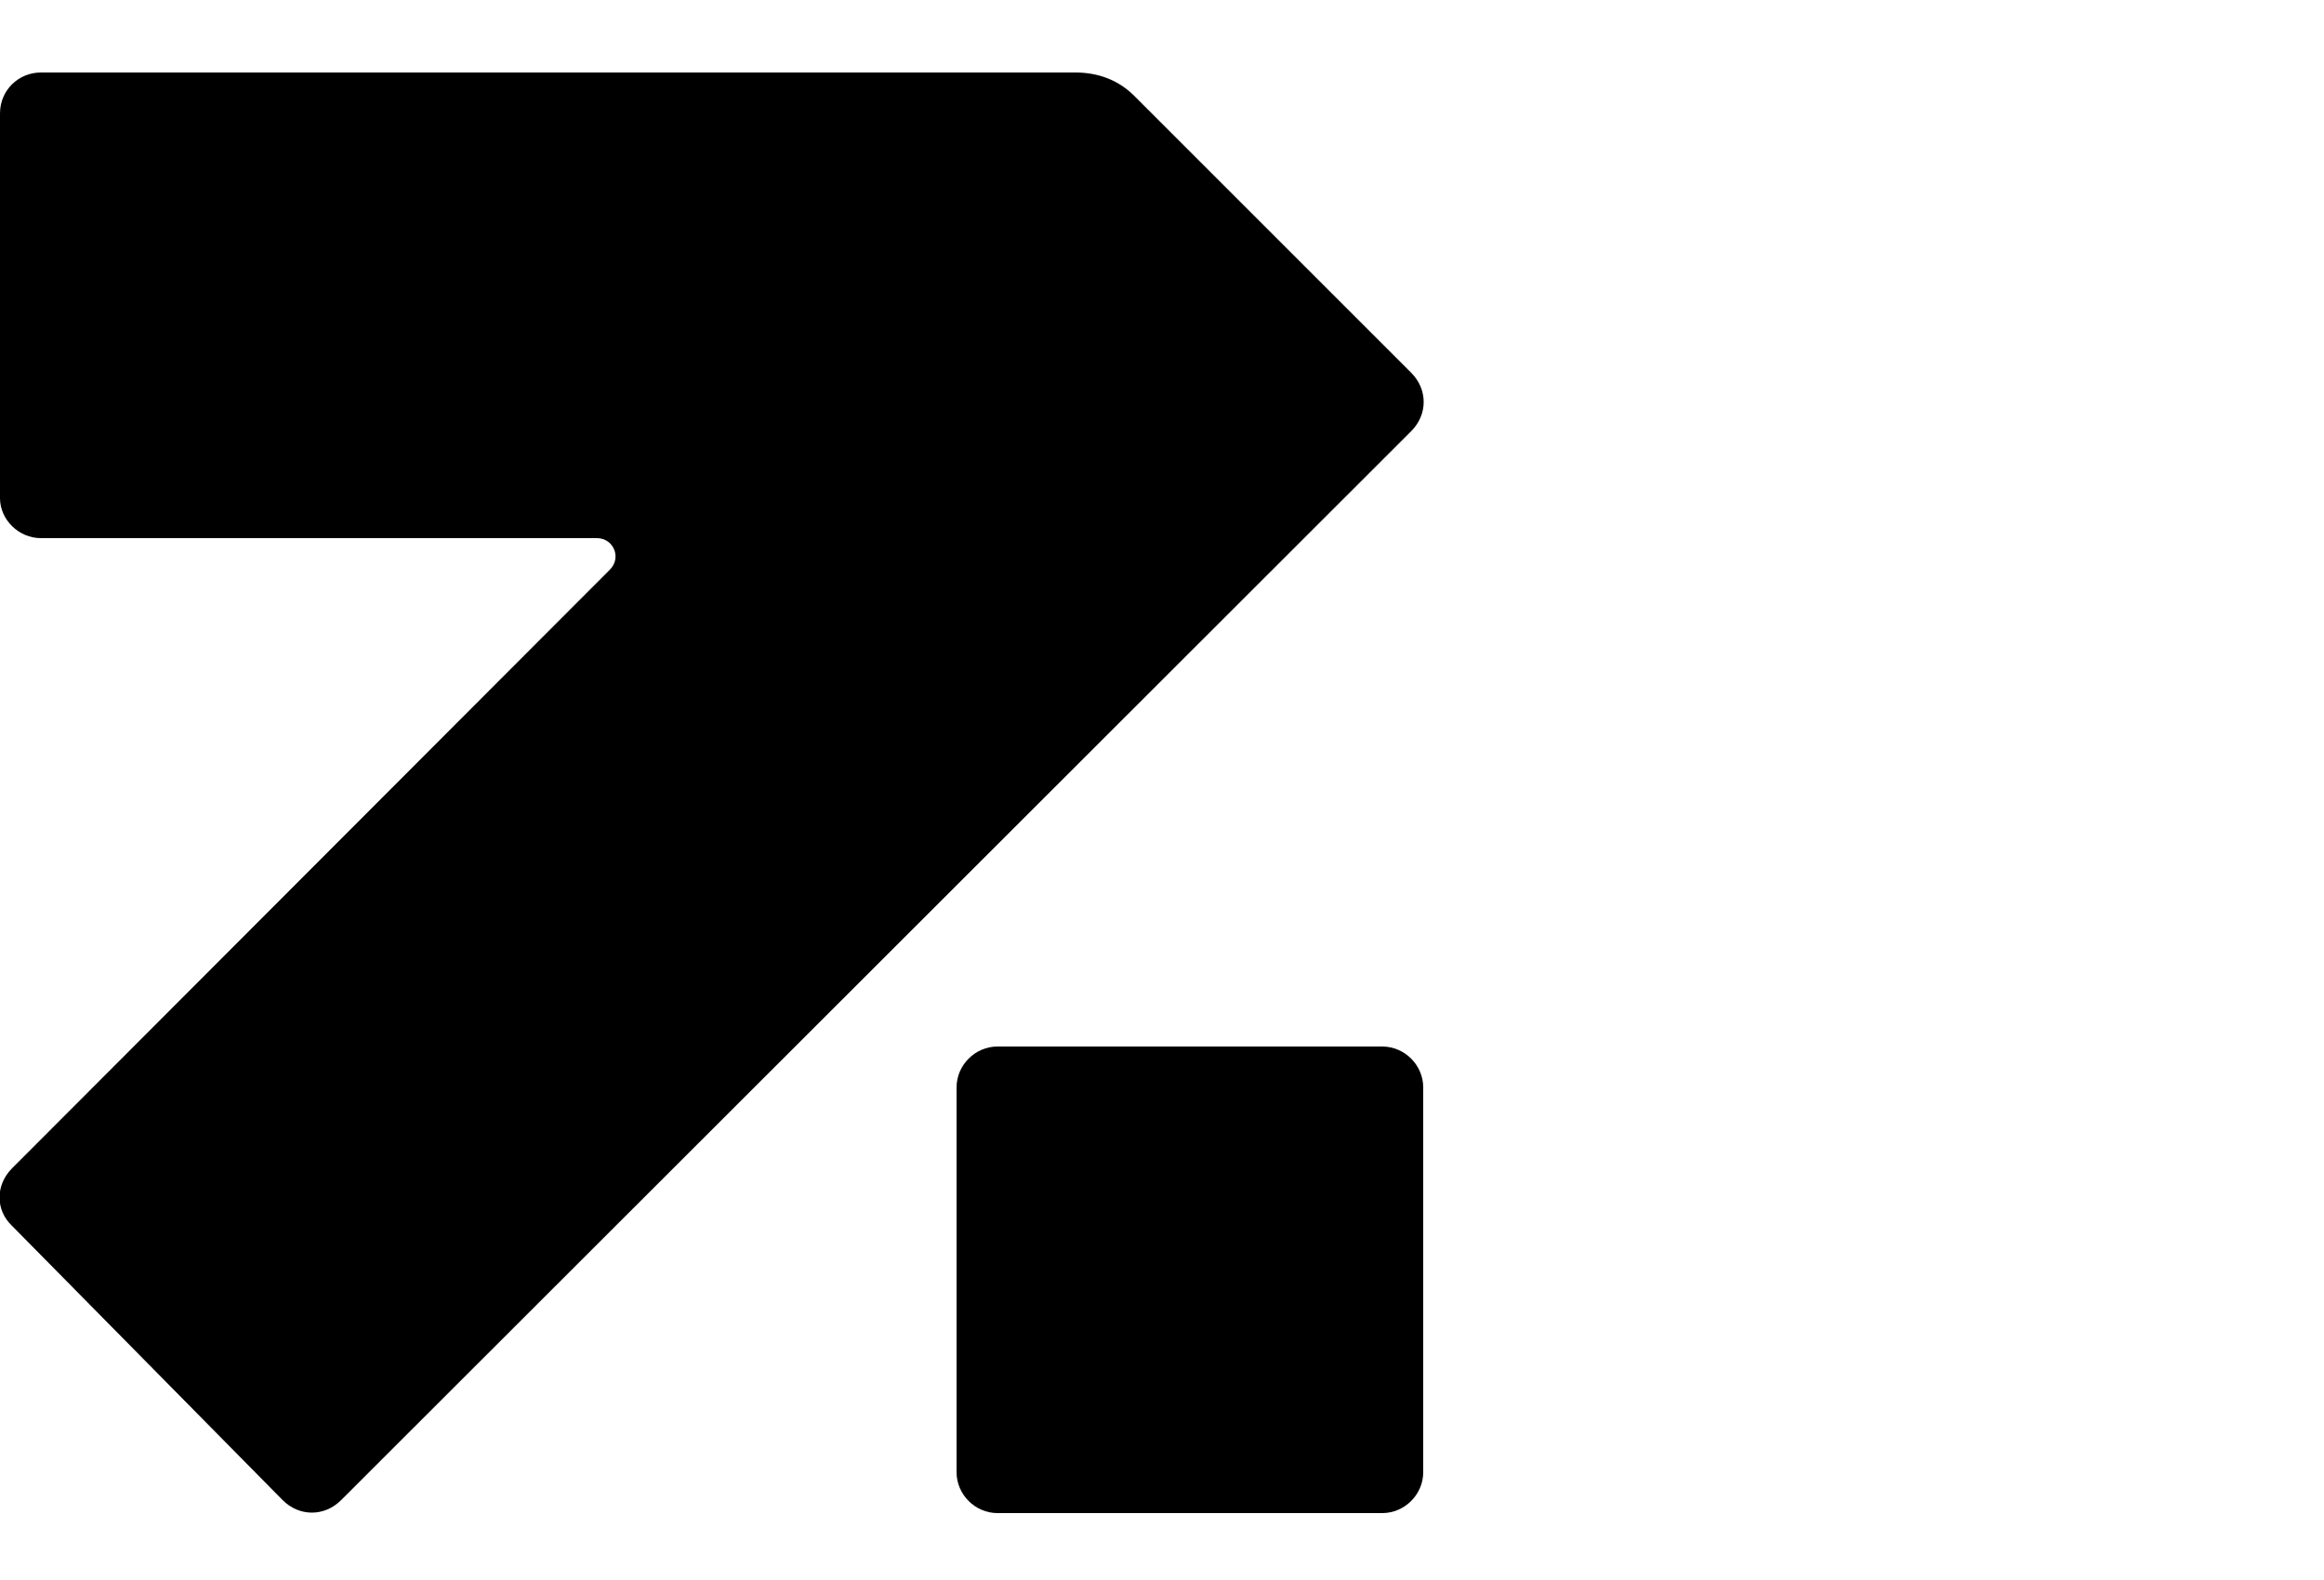
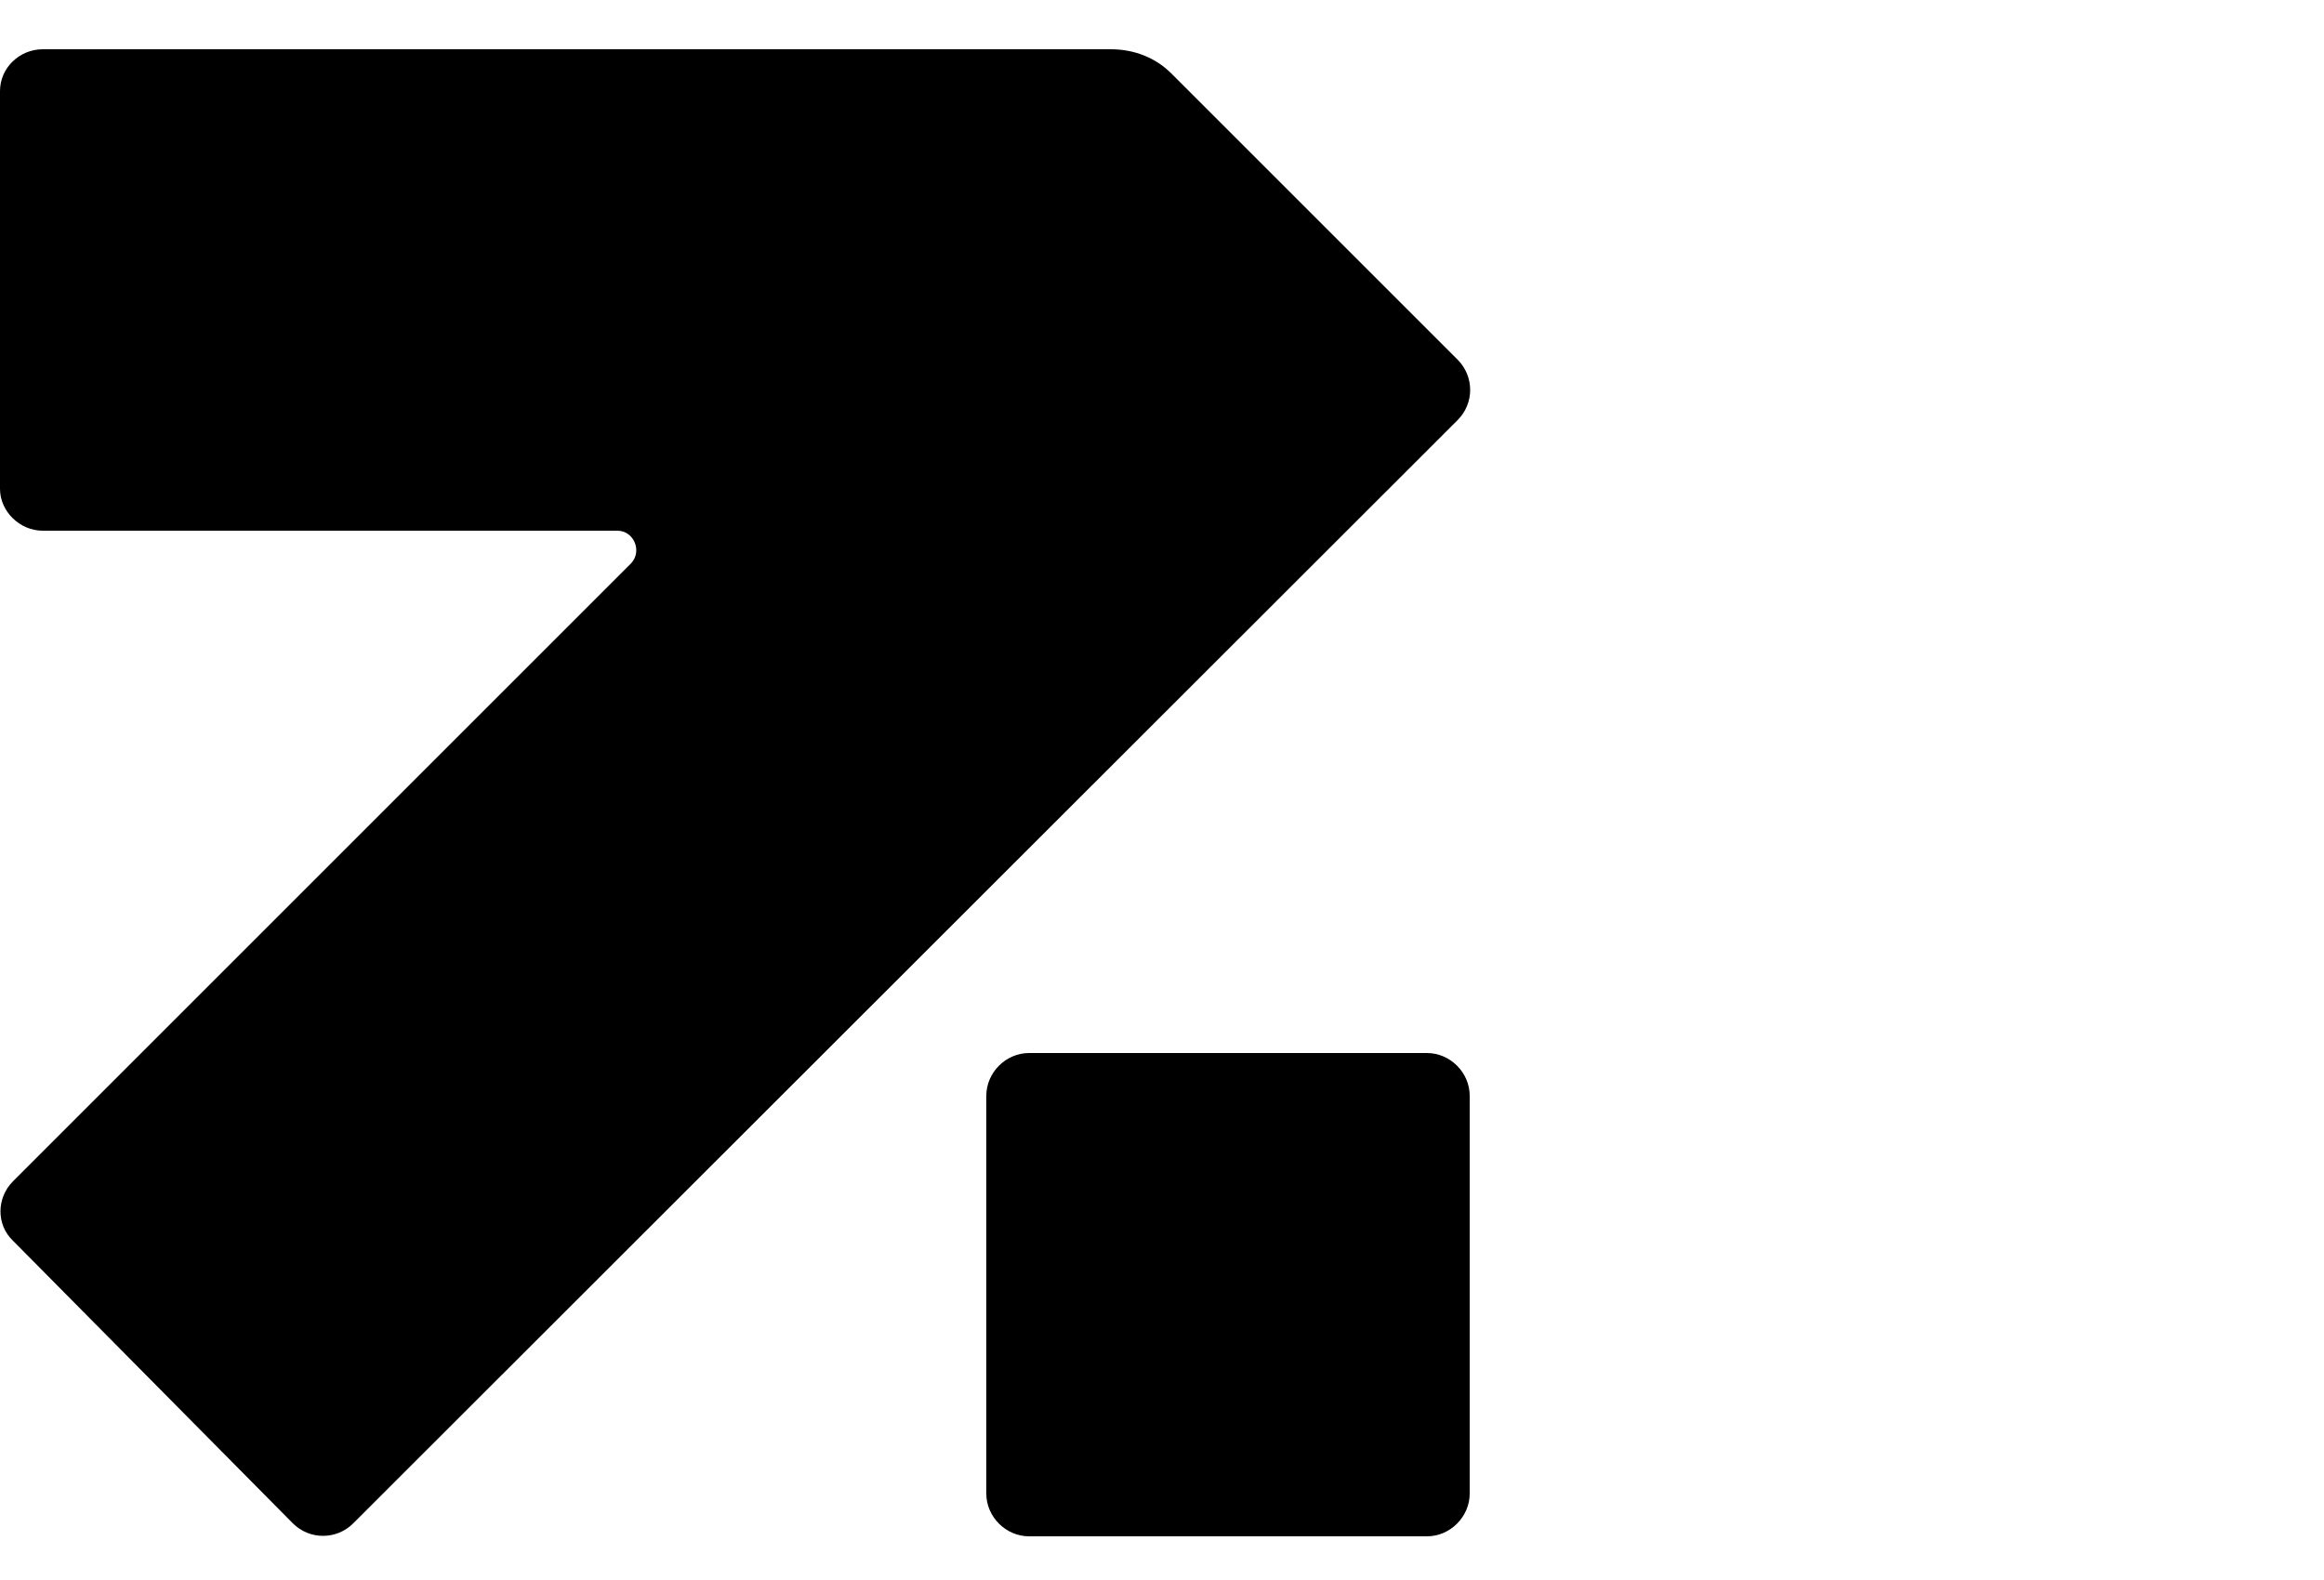
<svg xmlns="http://www.w3.org/2000/svg" version="1.1" id="symbol" x="0px" y="0px" viewBox="0 0 250 170" style="enable-background:new 0 0 250 170;" xml:space="preserve">
  <style type="text/css">
	.st0{opacity:0;}
</style>
  <g class="st0">
    <path d="M11.2,99.5c0-24.8,67.1-29,113.8-29v-29c-51.4,0-125,8.4-125,58c0,49.7,73.6,58,125,58v-29   C78.2,128.5,11.2,124.3,11.2,99.5z" />
    <path d="M125,12.5v29c46.8,0,113.8,4.2,113.8,29s-67.1,29-113.8,29v29c51.4,0,125-8.4,125-58C250,20.8,176.4,12.5,125,12.5z" />
  </g>
  <g class="st0">
    <path d="M164.2,77.3L58.7,113.6c-3.4,1.2-7,1.2-10.4,0L1.9,97.7c-1.2-0.4-1.8-1.5-1.8-2.6v55.4c-0.1,1.2,0.7,2.2,1.8,2.6l23.2,8   l23.2,8c3.4,1.2,7,1.2,10.4,0l52.8-18.1l52.7-18.1c1.2-0.4,1.8-1.5,1.8-2.6V75.2C165.8,76.1,165.2,77,164.2,77.3z" />
    <path d="M166,74.3v0.9C166,74.9,166.1,74.6,166,74.3z" />
    <path d="M164.2,16.8L141,8.9l-23.2-8c-3.4-1.2-7-1.2-10.4,0L54.6,19L1.8,37.1C0.6,37.5,0,38.6,0,39.7v55.5c0-1.2,0.7-2.3,1.8-2.6   l105.6-36.3c3.4-1.2,7-1.2,10.4,0l46.4,15.9c0.8,0.2,1.4,0.9,1.7,1.7c0,0.1,0.1,0.3,0.1,0.4V19.4C166.1,18.2,165.3,17.2,164.2,16.8   z" />
  </g>
  <g class="st0">
    <path d="M152.4,79.8l-93,32c-5.9,2-12.2,2-18.1,0.1l-38-12.8c-2-0.6-3.3-2.4-3.3-4.4v49.1c0,2,1.3,3.8,3.2,4.4L41.3,161   c5.9,2,12.2,1.9,18.1-0.1l93.1-32.1c1.9-0.7,3.2-2.4,3.2-4.4V75.3C155.6,77.4,154.3,79.2,152.4,79.8z" />
    <path d="M152.4,21.7L114.3,9c-5.8-2-12.2-2-18.1,0l-93,32.1C1.3,41.7,0,43.5,0,45.5v49.1c0-2,1.3-3.8,3.2-4.5l93-32   c5.9-2,12.2-2,18.1-0.1l38,12.8c1.9,0.7,3.3,2.5,3.3,4.5V26.2C155.6,24.2,154.3,22.4,152.4,21.7z" />
  </g>
  <g>
-     <path d="M148.7,162.8h-41.4c-2.4,0-4.4-2-4.4-4.4v-41.4c0-2.4,2-4.4,4.4-4.4h41.4c2.4,0,4.4,2,4.4,4.4v41.4   C153.1,160.8,151.1,162.8,148.7,162.8z" />
-     <path d="M4.4,57.9h59.8c1.8,0,2.7,2.1,1.4,3.4L1.3,125.7c-1.8,1.8-1.8,4.5,0,6.2l29.1,29.5c1.8,1.8,4.5,1.8,6.3,0l115.1-115   c1.8-1.8,1.8-4.5,0-6.3l-29.8-29.8c-1.7-1.7-3.9-2.5-6.3-2.5H4.4C2,7.8,0,9.7,0,12.2v41.4C0,55.9,2,57.9,4.4,57.9z" />
+     <path d="M153.5,165.3h-42.8c-2.5,0-4.6-2.1-4.6-4.6v-42.8c0-2.5,2.1-4.6,4.6-4.6h42.8c2.5,0,4.6,2.1,4.6,4.6v42.8   C158.1,163.2,156,165.3,153.5,165.3z" />
+     <path d="M4.6,57.1h61.8c1.8,0,2.7,2.2,1.5,3.5L1.4,127.1c-1.8,1.8-1.8,4.7,0,6.4l30.1,30.4c1.8,1.8,4.7,1.8,6.5,0L156.8,45.2   c1.8-1.8,1.8-4.7,0-6.5L126,7.9c-1.7-1.7-4-2.6-6.5-2.6H4.6C2.1,5.3,0,7.3,0,9.8v42.8C0,55,2.1,57.1,4.6,57.1z" />
  </g>
</svg>
